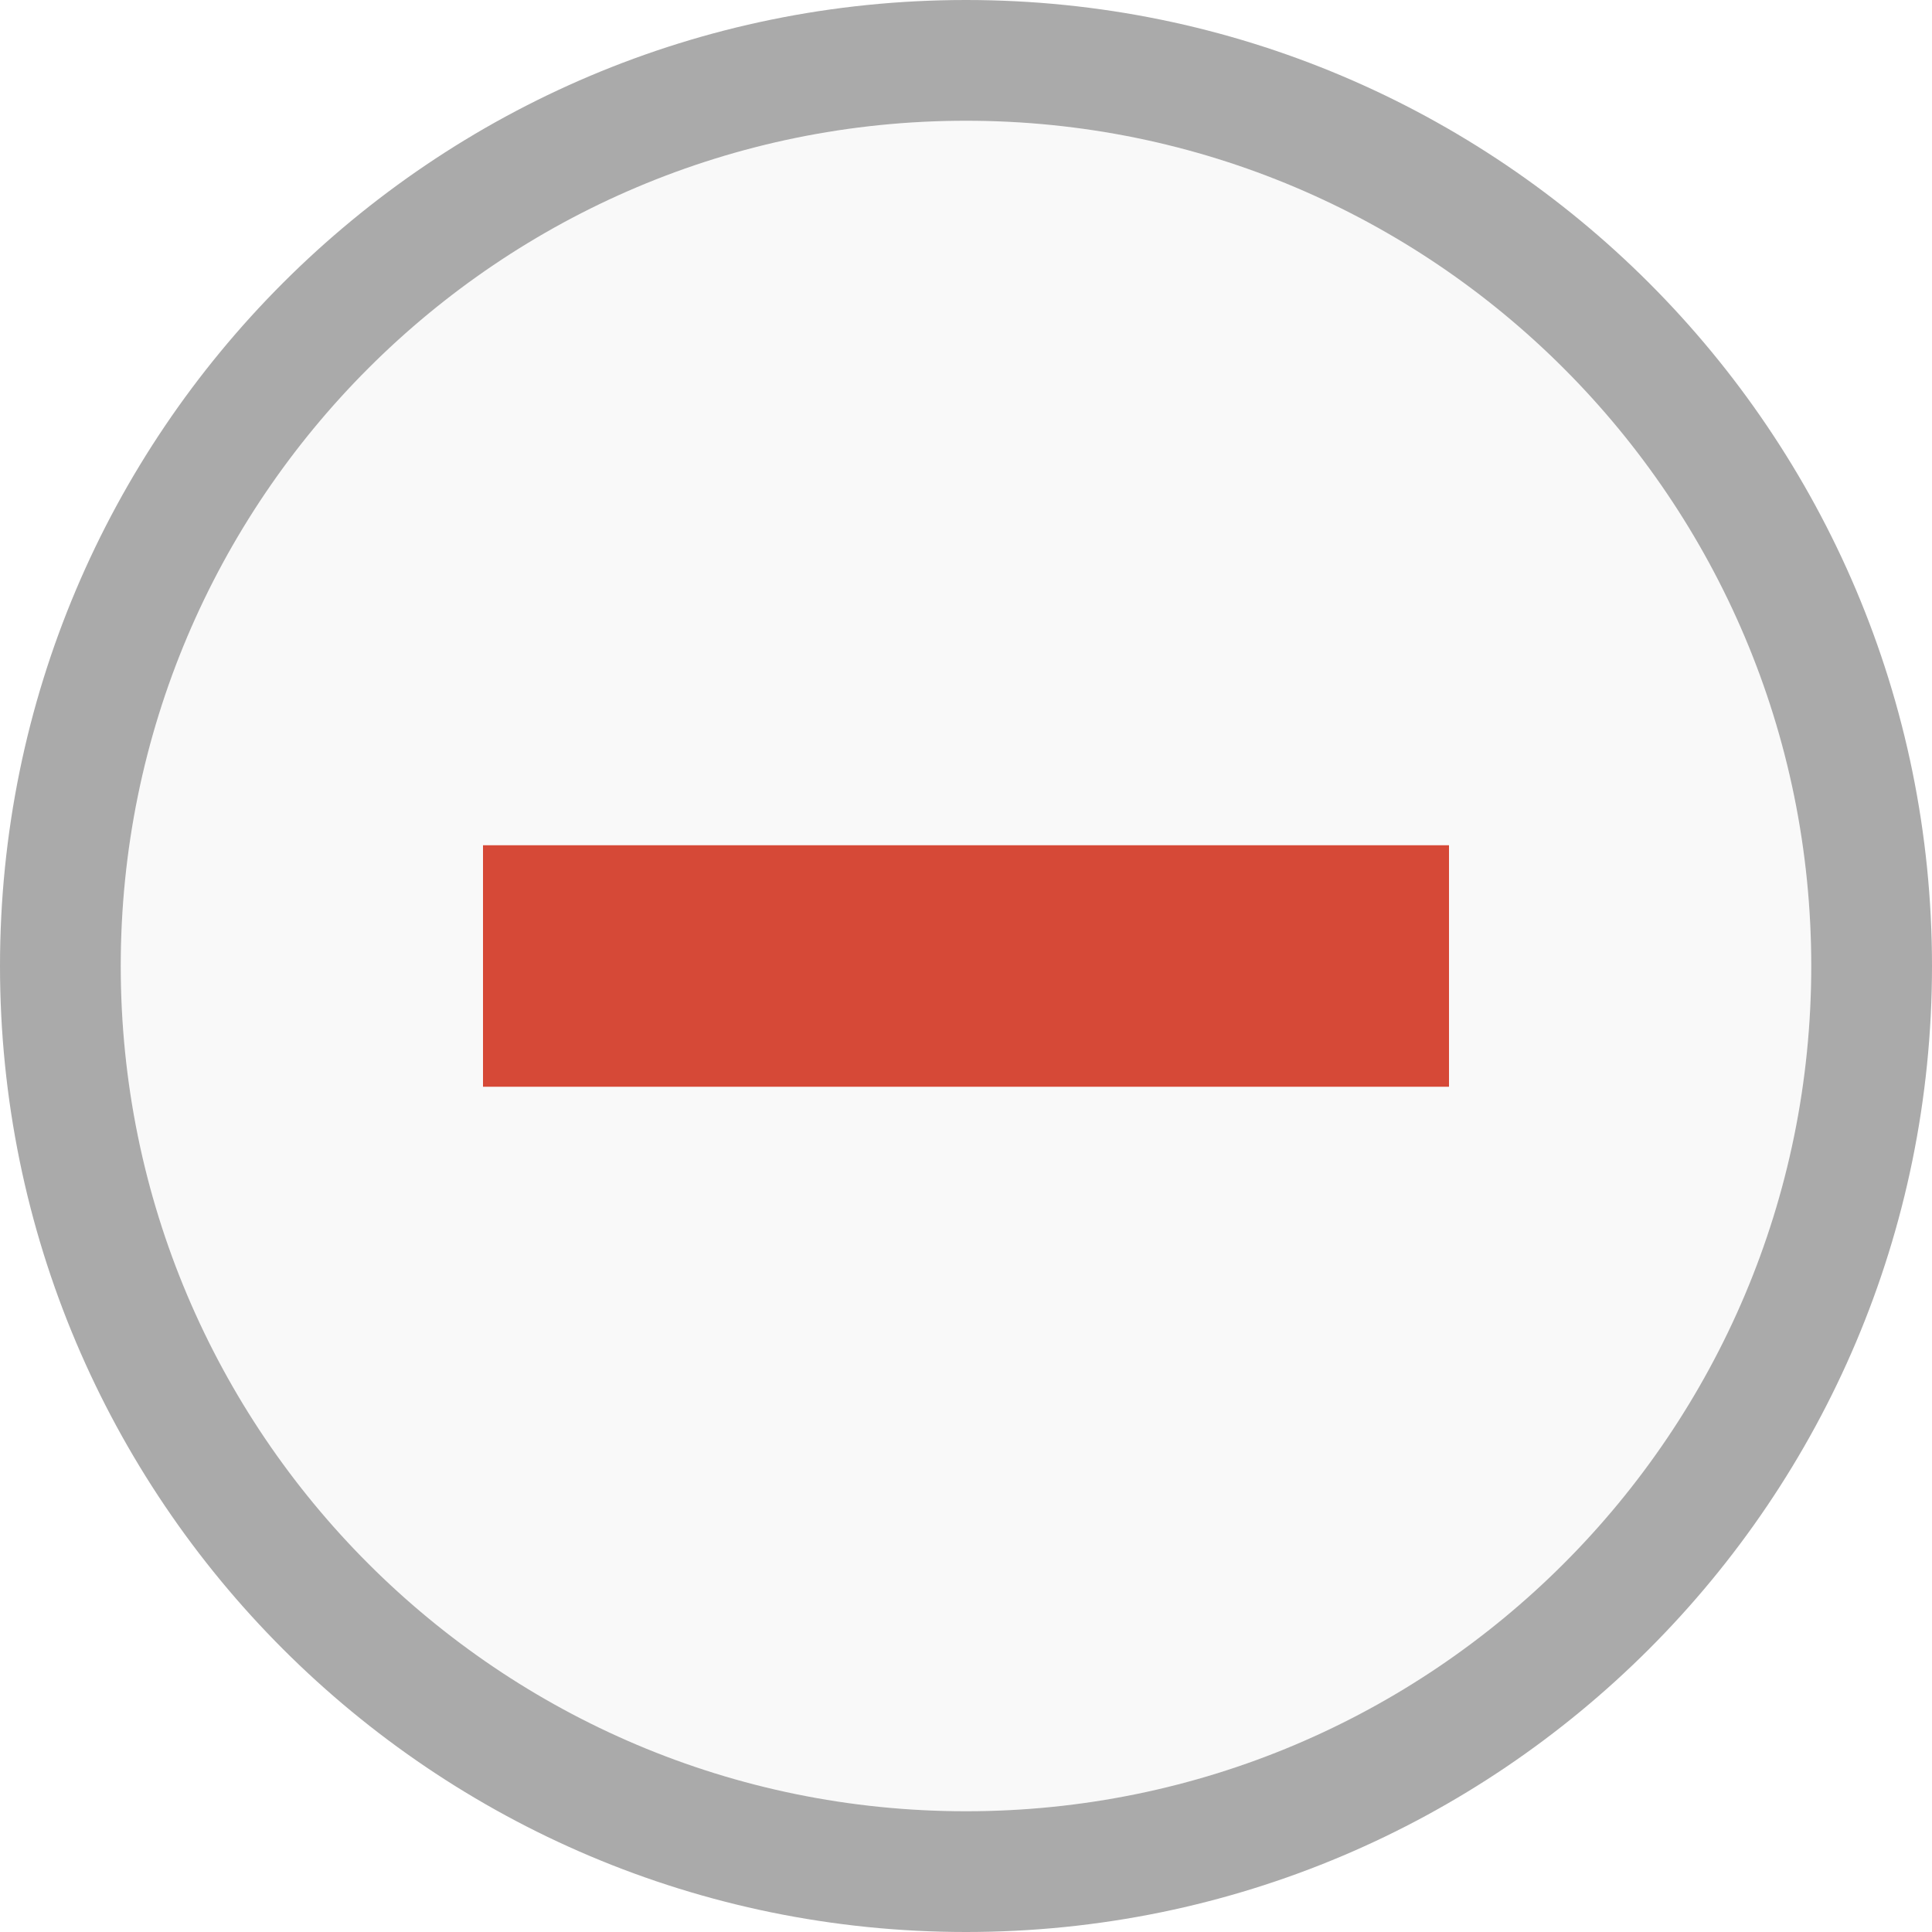
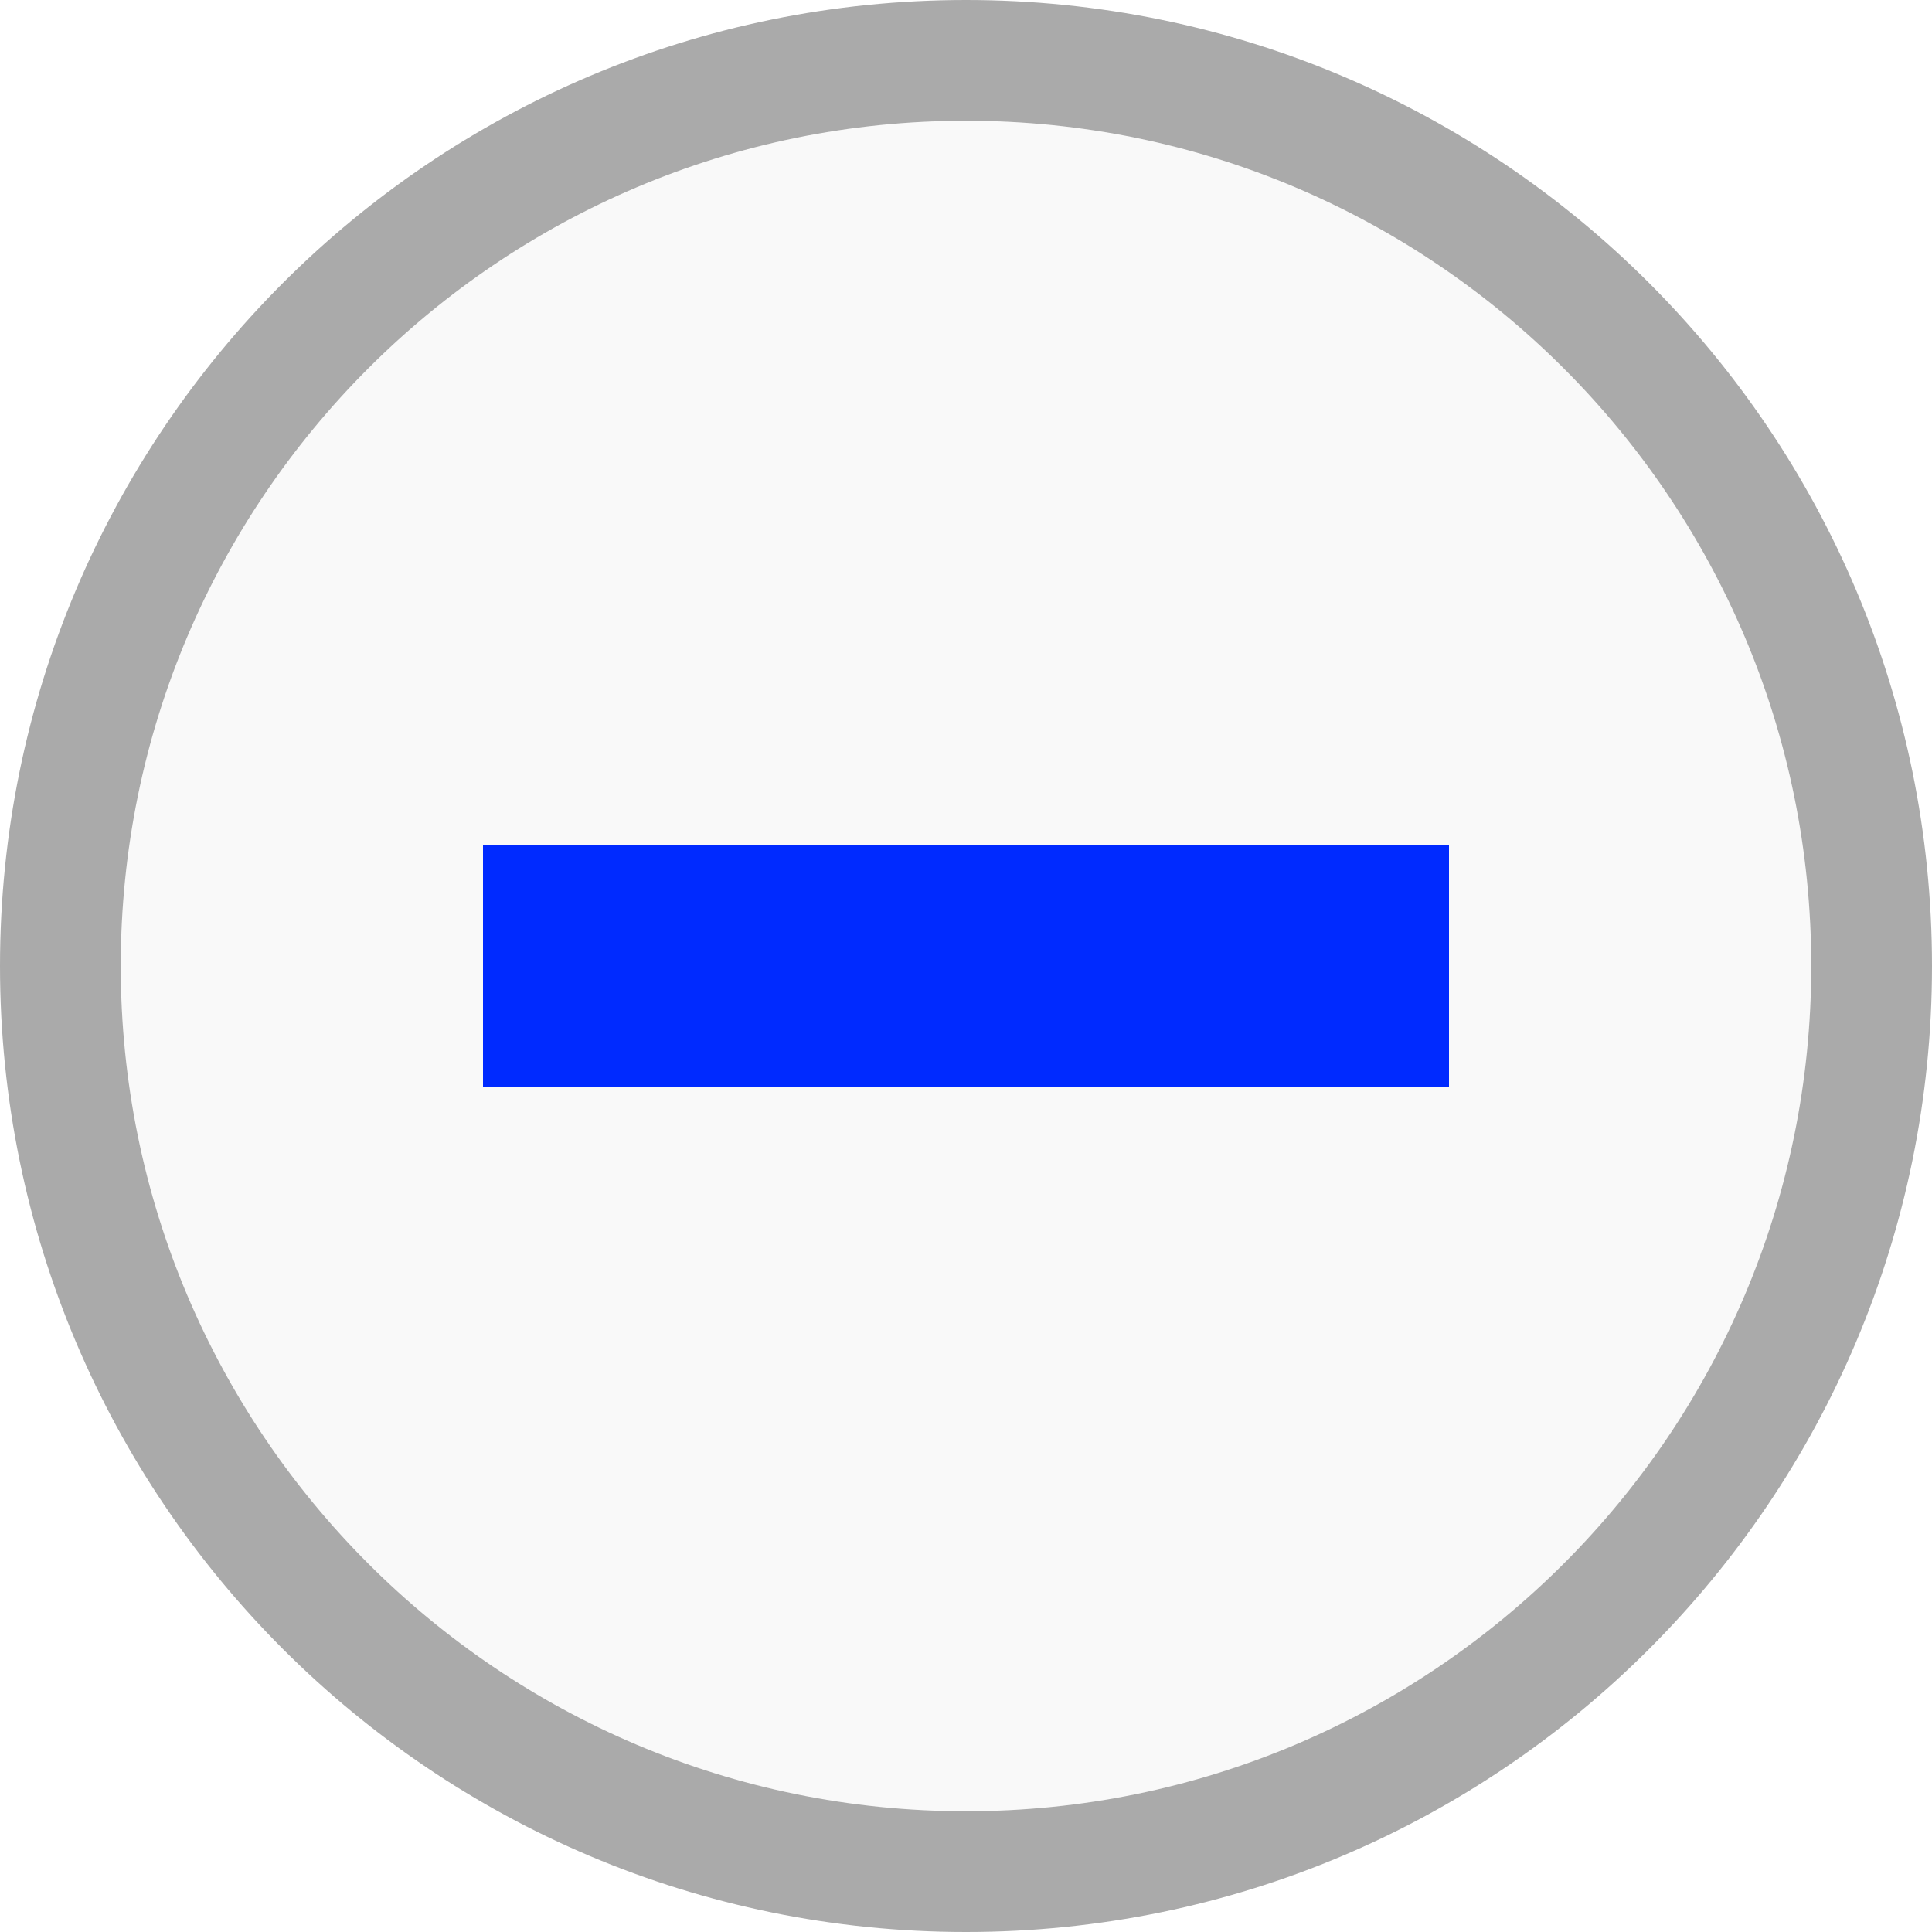
<svg xmlns="http://www.w3.org/2000/svg" viewBox="0 0 16 16">
  <g transform="translate(0 -1036.362)">
    <path style="fill:#f9f9f9" d="m 15,8 c 0,3.866 -3.134,7 -7,7 C 4.134,15 1,11.866 1,8 1,4.134 4.134,1 8,1 c 3.866,0 7,3.134 7,7 z" transform="translate(0 1036.362)" />
    <path style="fill:#aaa" d="M 8 0 C 3.582 8.8817842e-16 -3.006854e-17 3.582 0 8 C 0 12.418 3.582 16 8 16 C 12.418 16 16 12.418 16 8 C 16 3.582 12.418 -1.8064254e-15 8 0 z M 8 1 C 11.866 1 15 4.134 15 8 C 15 11.866 11.866 15 8 15 C 4.134 15 1 11.866 1 8 C 1 4.134 4.134 1 8 1 z " transform="translate(0 1036.362)" />
-     <rect width="8" x="4" y="7" height="2" style="fill:#d64937" transform="translate(0 1036.362)" />
+     <rect width="8" x="4" y="7" height="2" style="fill:#002aff" transform="translate(0 1036.362)" />
  </g>
</svg>
